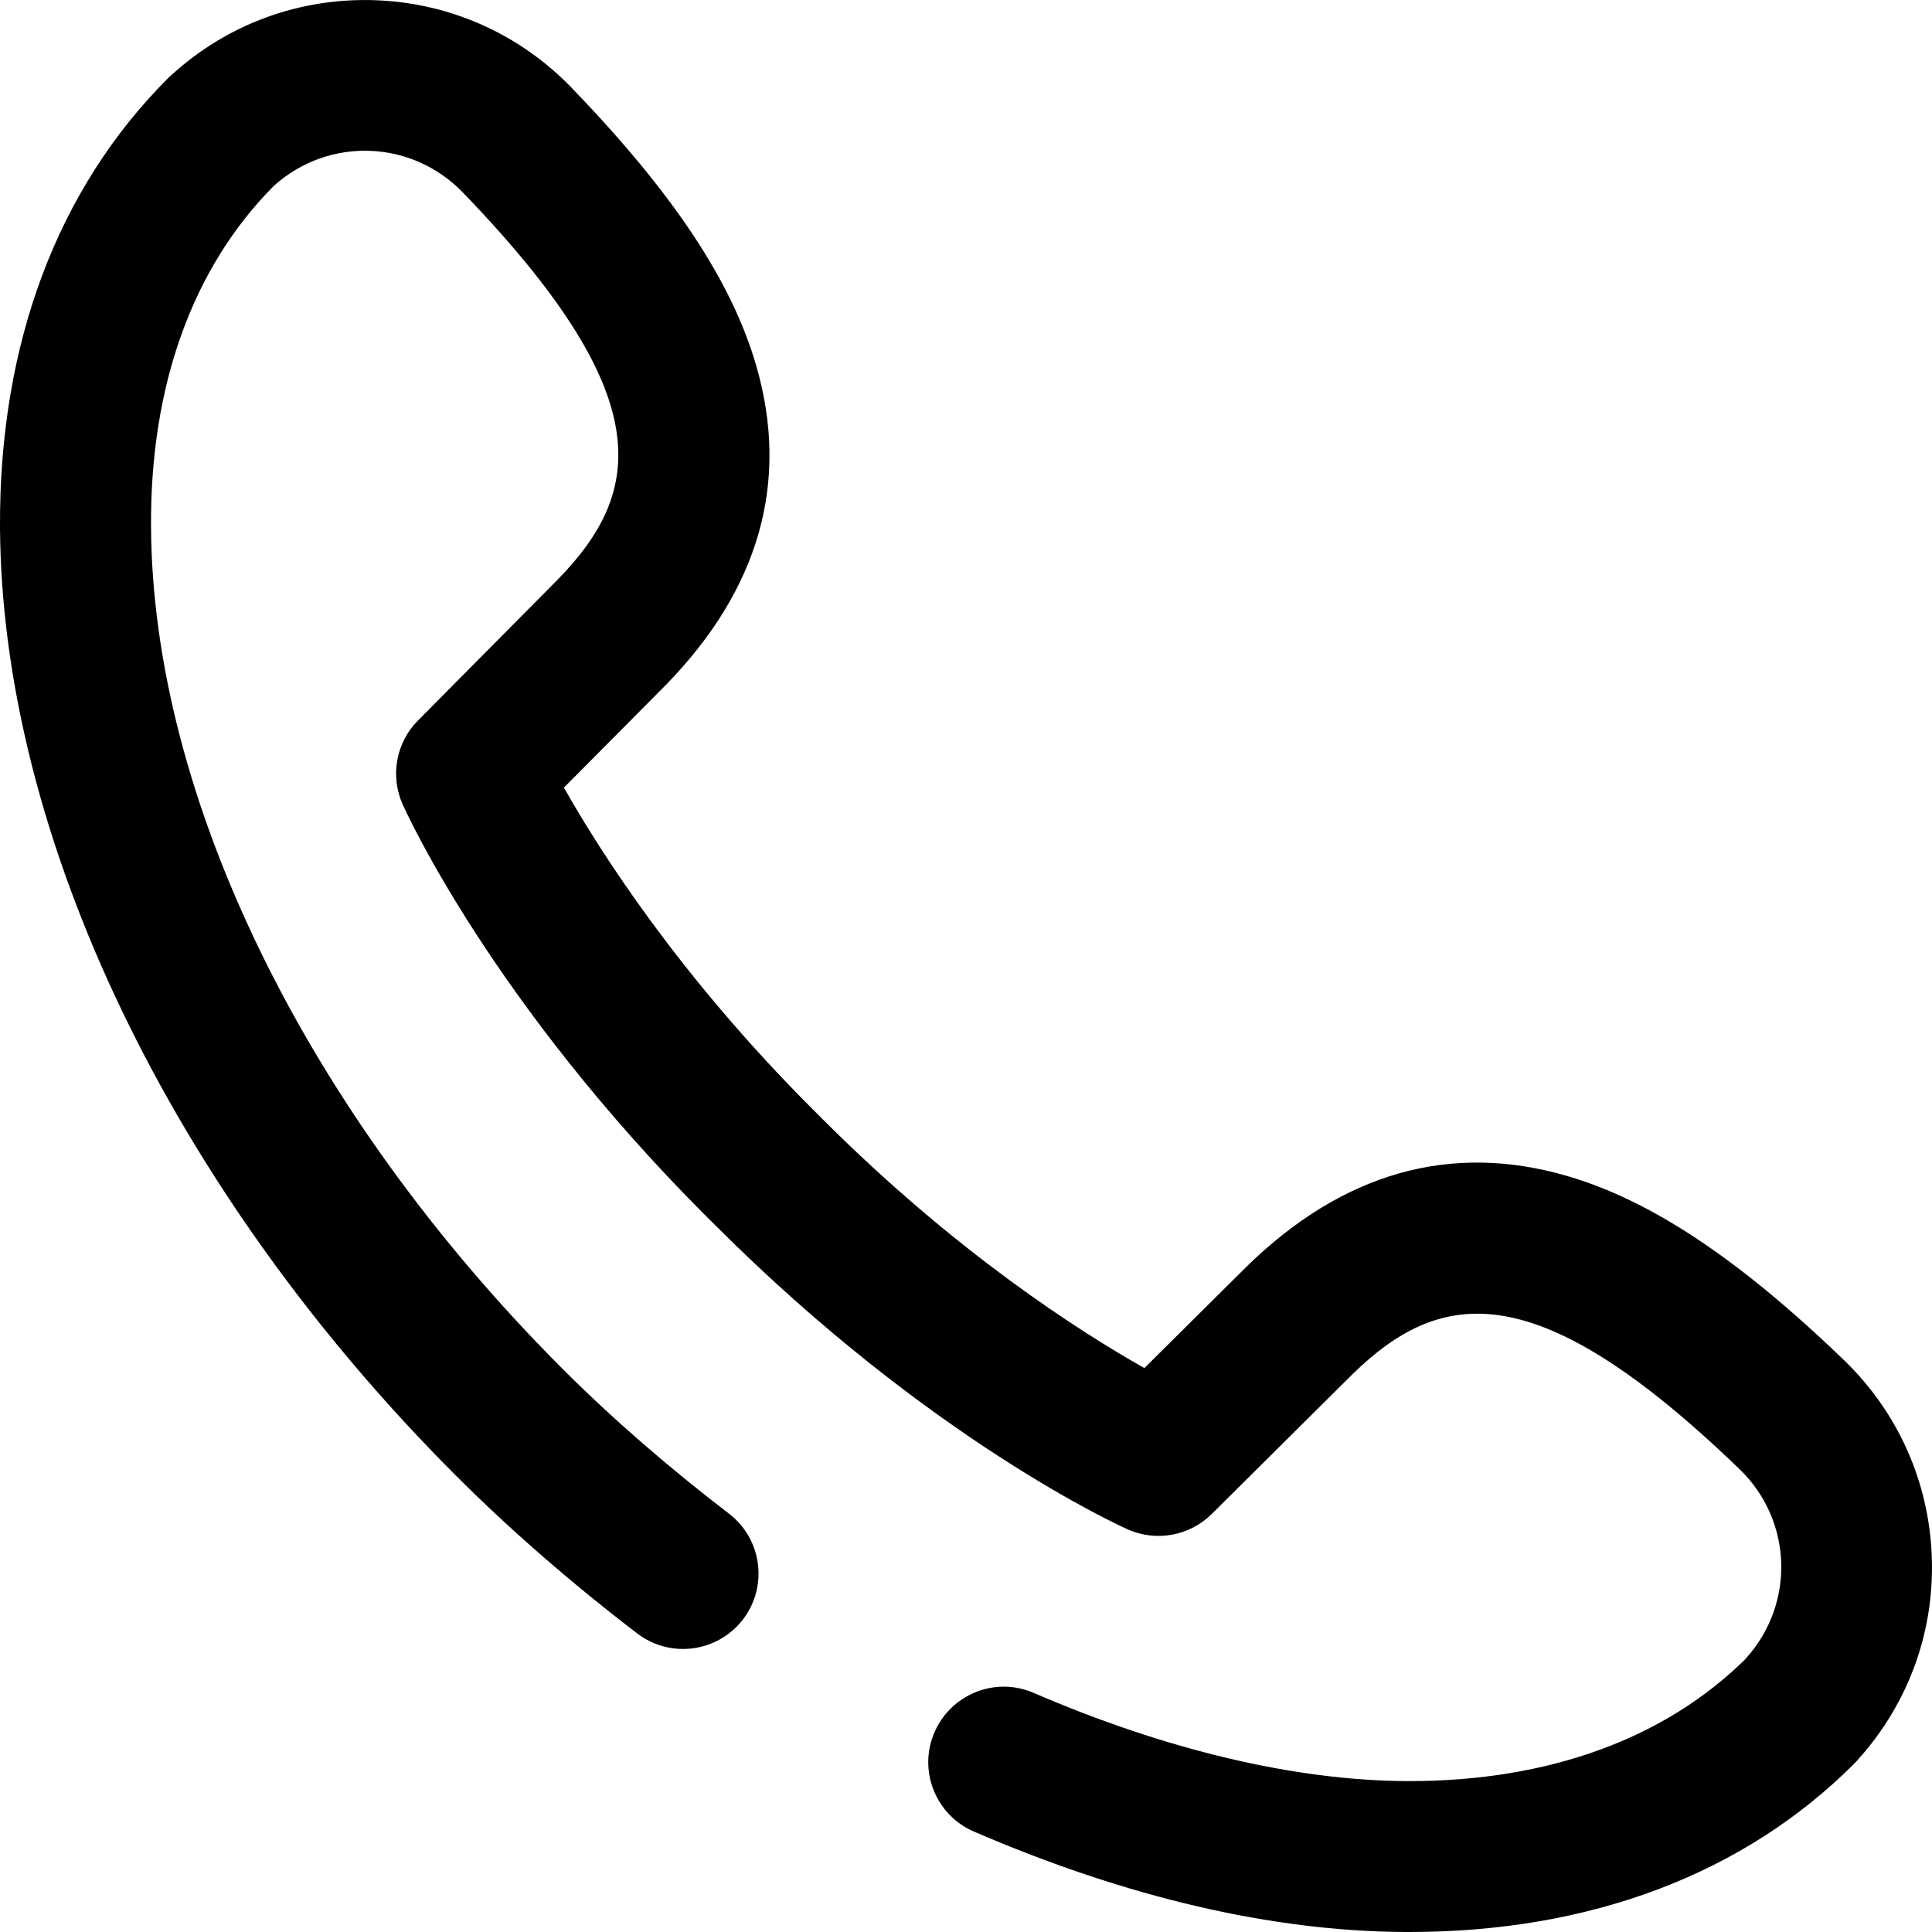
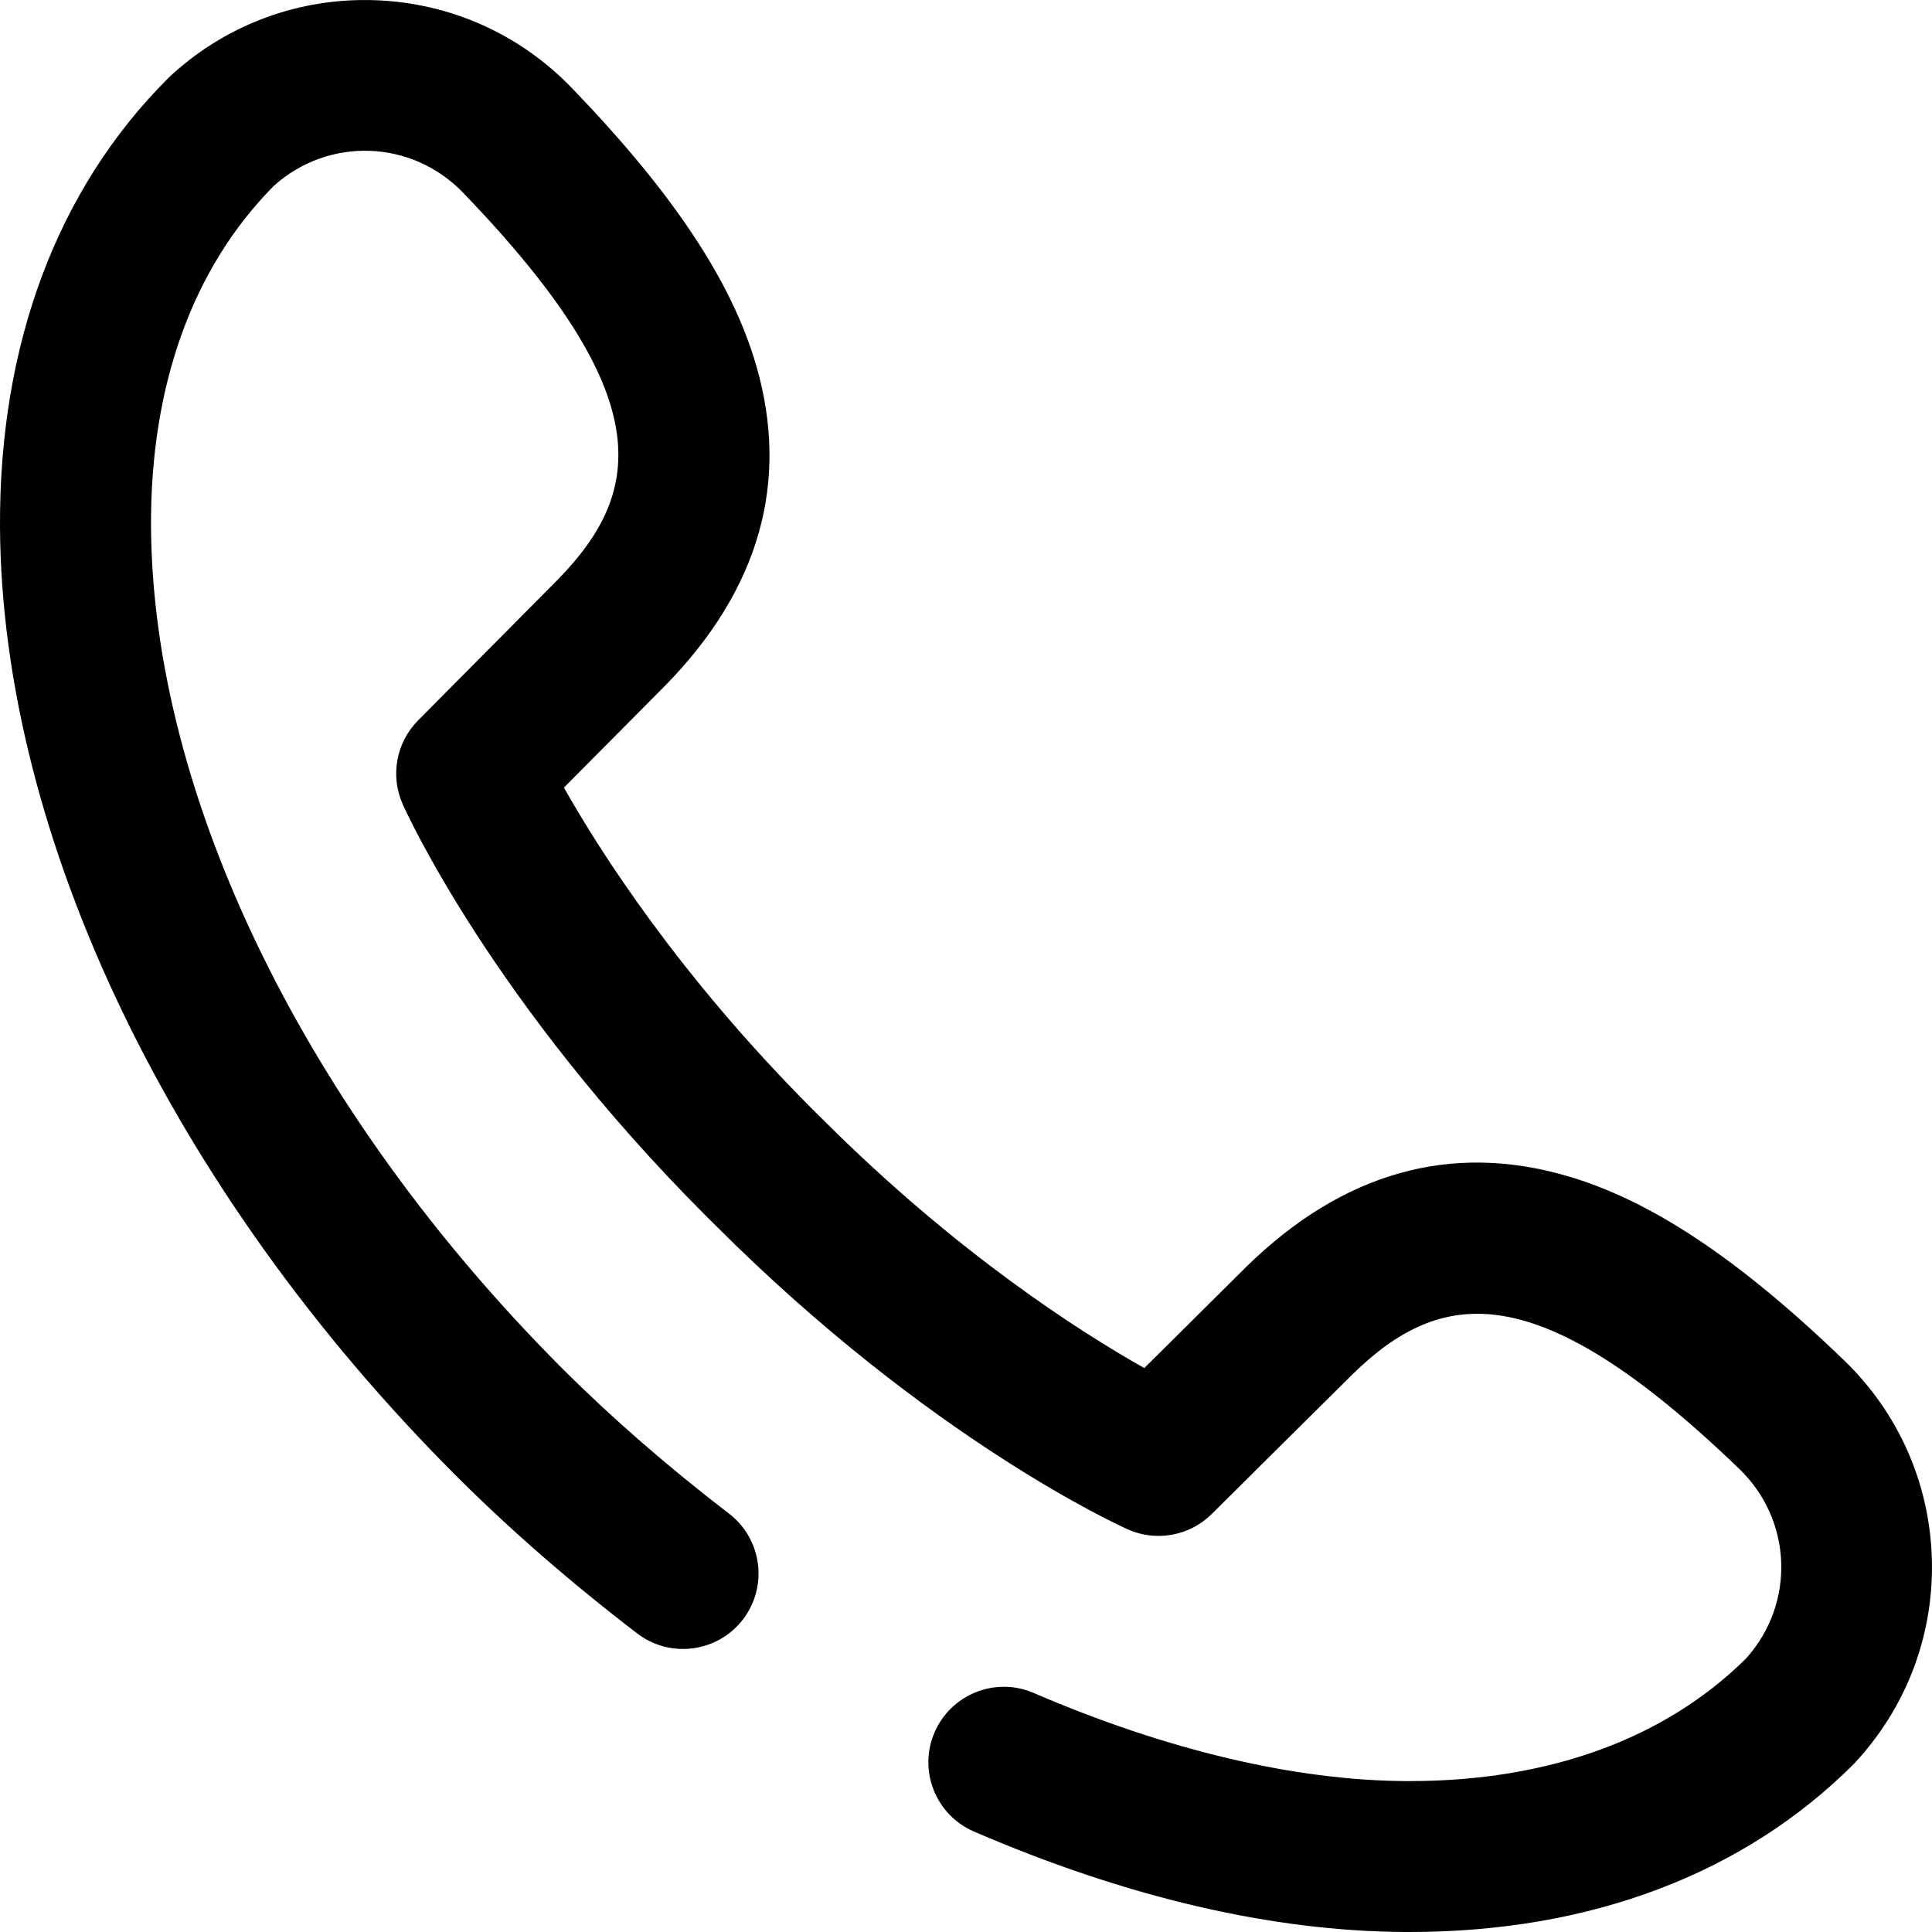
- <svg xmlns="http://www.w3.org/2000/svg" width="18" height="18" viewBox="0 0 18 18" fill="none">
-   <path d="M17.998 14.504C17.973 13.808 17.683 13.158 17.182 12.674C16.2 11.727 15.377 11.181 14.593 10.954C13.512 10.642 12.511 10.926 11.617 11.798C11.616 11.8 11.614 11.801 11.613 11.802L10.662 12.746C10.068 12.411 8.913 11.676 7.665 10.428L7.572 10.335C6.324 9.087 5.589 7.931 5.254 7.338L6.198 6.387C6.199 6.386 6.2 6.385 6.202 6.383C7.074 5.49 7.359 4.489 7.046 3.408C6.819 2.623 6.273 1.8 5.326 0.818C4.842 0.317 4.193 0.027 3.496 0.002C2.8 -0.023 2.131 0.219 1.613 0.685L1.593 0.703C1.583 0.711 1.574 0.72 1.565 0.729C0.533 1.761 -0.008 3.206 0 4.907C0.015 7.798 1.603 11.104 4.25 13.75C4.749 14.249 5.316 14.743 5.936 15.218C6.244 15.454 6.685 15.396 6.922 15.088C7.158 14.78 7.1 14.338 6.791 14.102C6.221 13.665 5.7 13.212 5.244 12.756C2.854 10.365 1.419 7.429 1.407 4.9C1.4 3.59 1.794 2.496 2.547 1.736L2.552 1.731C3.063 1.272 3.837 1.3 4.314 1.795C6.134 3.682 6.002 4.574 5.198 5.398L3.895 6.712C3.69 6.918 3.633 7.228 3.751 7.493C3.784 7.567 4.585 9.336 6.578 11.33L6.671 11.422C8.664 13.415 10.433 14.216 10.507 14.249C10.772 14.367 11.083 14.31 11.289 14.106L12.602 12.802C13.427 11.998 14.318 11.866 16.206 13.687C16.7 14.163 16.728 14.937 16.269 15.448L16.265 15.454C15.51 16.2 14.428 16.594 13.132 16.594C13.121 16.594 13.111 16.594 13.1 16.594C12.064 16.588 10.864 16.305 9.63 15.772C9.274 15.618 8.86 15.783 8.706 16.14C8.552 16.496 8.717 16.91 9.073 17.064C10.499 17.679 11.852 17.994 13.093 18C13.106 18 13.119 18 13.132 18C14.817 18 16.247 17.459 17.272 16.435C17.28 16.426 17.289 16.417 17.298 16.408L17.316 16.387C17.781 15.869 18.024 15.2 17.998 14.504Z" fill="black" />
+ <svg xmlns="http://www.w3.org/2000/svg" fill="none" viewBox="0 0 18 18">
+   <path fill="#000" d="M17.998 14.504c-.025-.696-.315-1.346-.817-1.83-.982-.947-1.805-1.494-2.589-1.72-1.081-.312-2.082-.028-2.976.844-.001.001-.003.003-.004.004l-.951.944c-.594-.335-1.749-1.07-2.997-2.318l-.093-.092C6.324 9.087 5.589 7.931 5.254 7.338l.944-.951c.001-.001.003-.003.004-.004.873-.893 1.157-1.895.844-2.976-.227-.784-.773-1.607-1.72-2.589C4.842.317 4.193.027 3.496.002 2.8-.023 2.131.219 1.613.685l-.02.018c-.009.008-.018.017-.027.026C.533 1.761-.008 3.206 0 4.907.015 7.798 1.603 11.104 4.25 13.75c.499.499 1.066.993 1.686 1.468.308.236.749.178.986-.13.236-.308.178-.75-.13-.986-.571-.438-1.091-.891-1.547-1.346-2.39-2.39-3.825-5.327-3.838-7.855-.006-1.31.388-2.404 1.14-3.165l.005-.005c.511-.459 1.285-.431 1.762.064 1.82 1.888 1.689 2.779.884 3.604L3.895 6.712c-.204.206-.261.516-.143.781.033.074.834 1.843 2.827 3.837l.093.092c1.993 1.993 3.762 2.794 3.836 2.827.265.118.576.061.781-.143l1.313-1.303c.825-.804 1.716-.936 3.604.884.494.477.522 1.25.064 1.762l-.005.005c-.754.746-1.836 1.14-3.132 1.14h-.032c-1.036-.005-2.236-.289-3.47-.821-.356-.154-.77.011-.924.367-.154.357.011.77.367.924 1.426.615 2.778.93 4.019.936.013 0 .026 0.0.039 0 1.685 0 3.115-.541 4.139-1.565.009-.009.018-.018.026-.028l.018-.02c.465-.518.708-1.187.683-1.884z" />
</svg>
